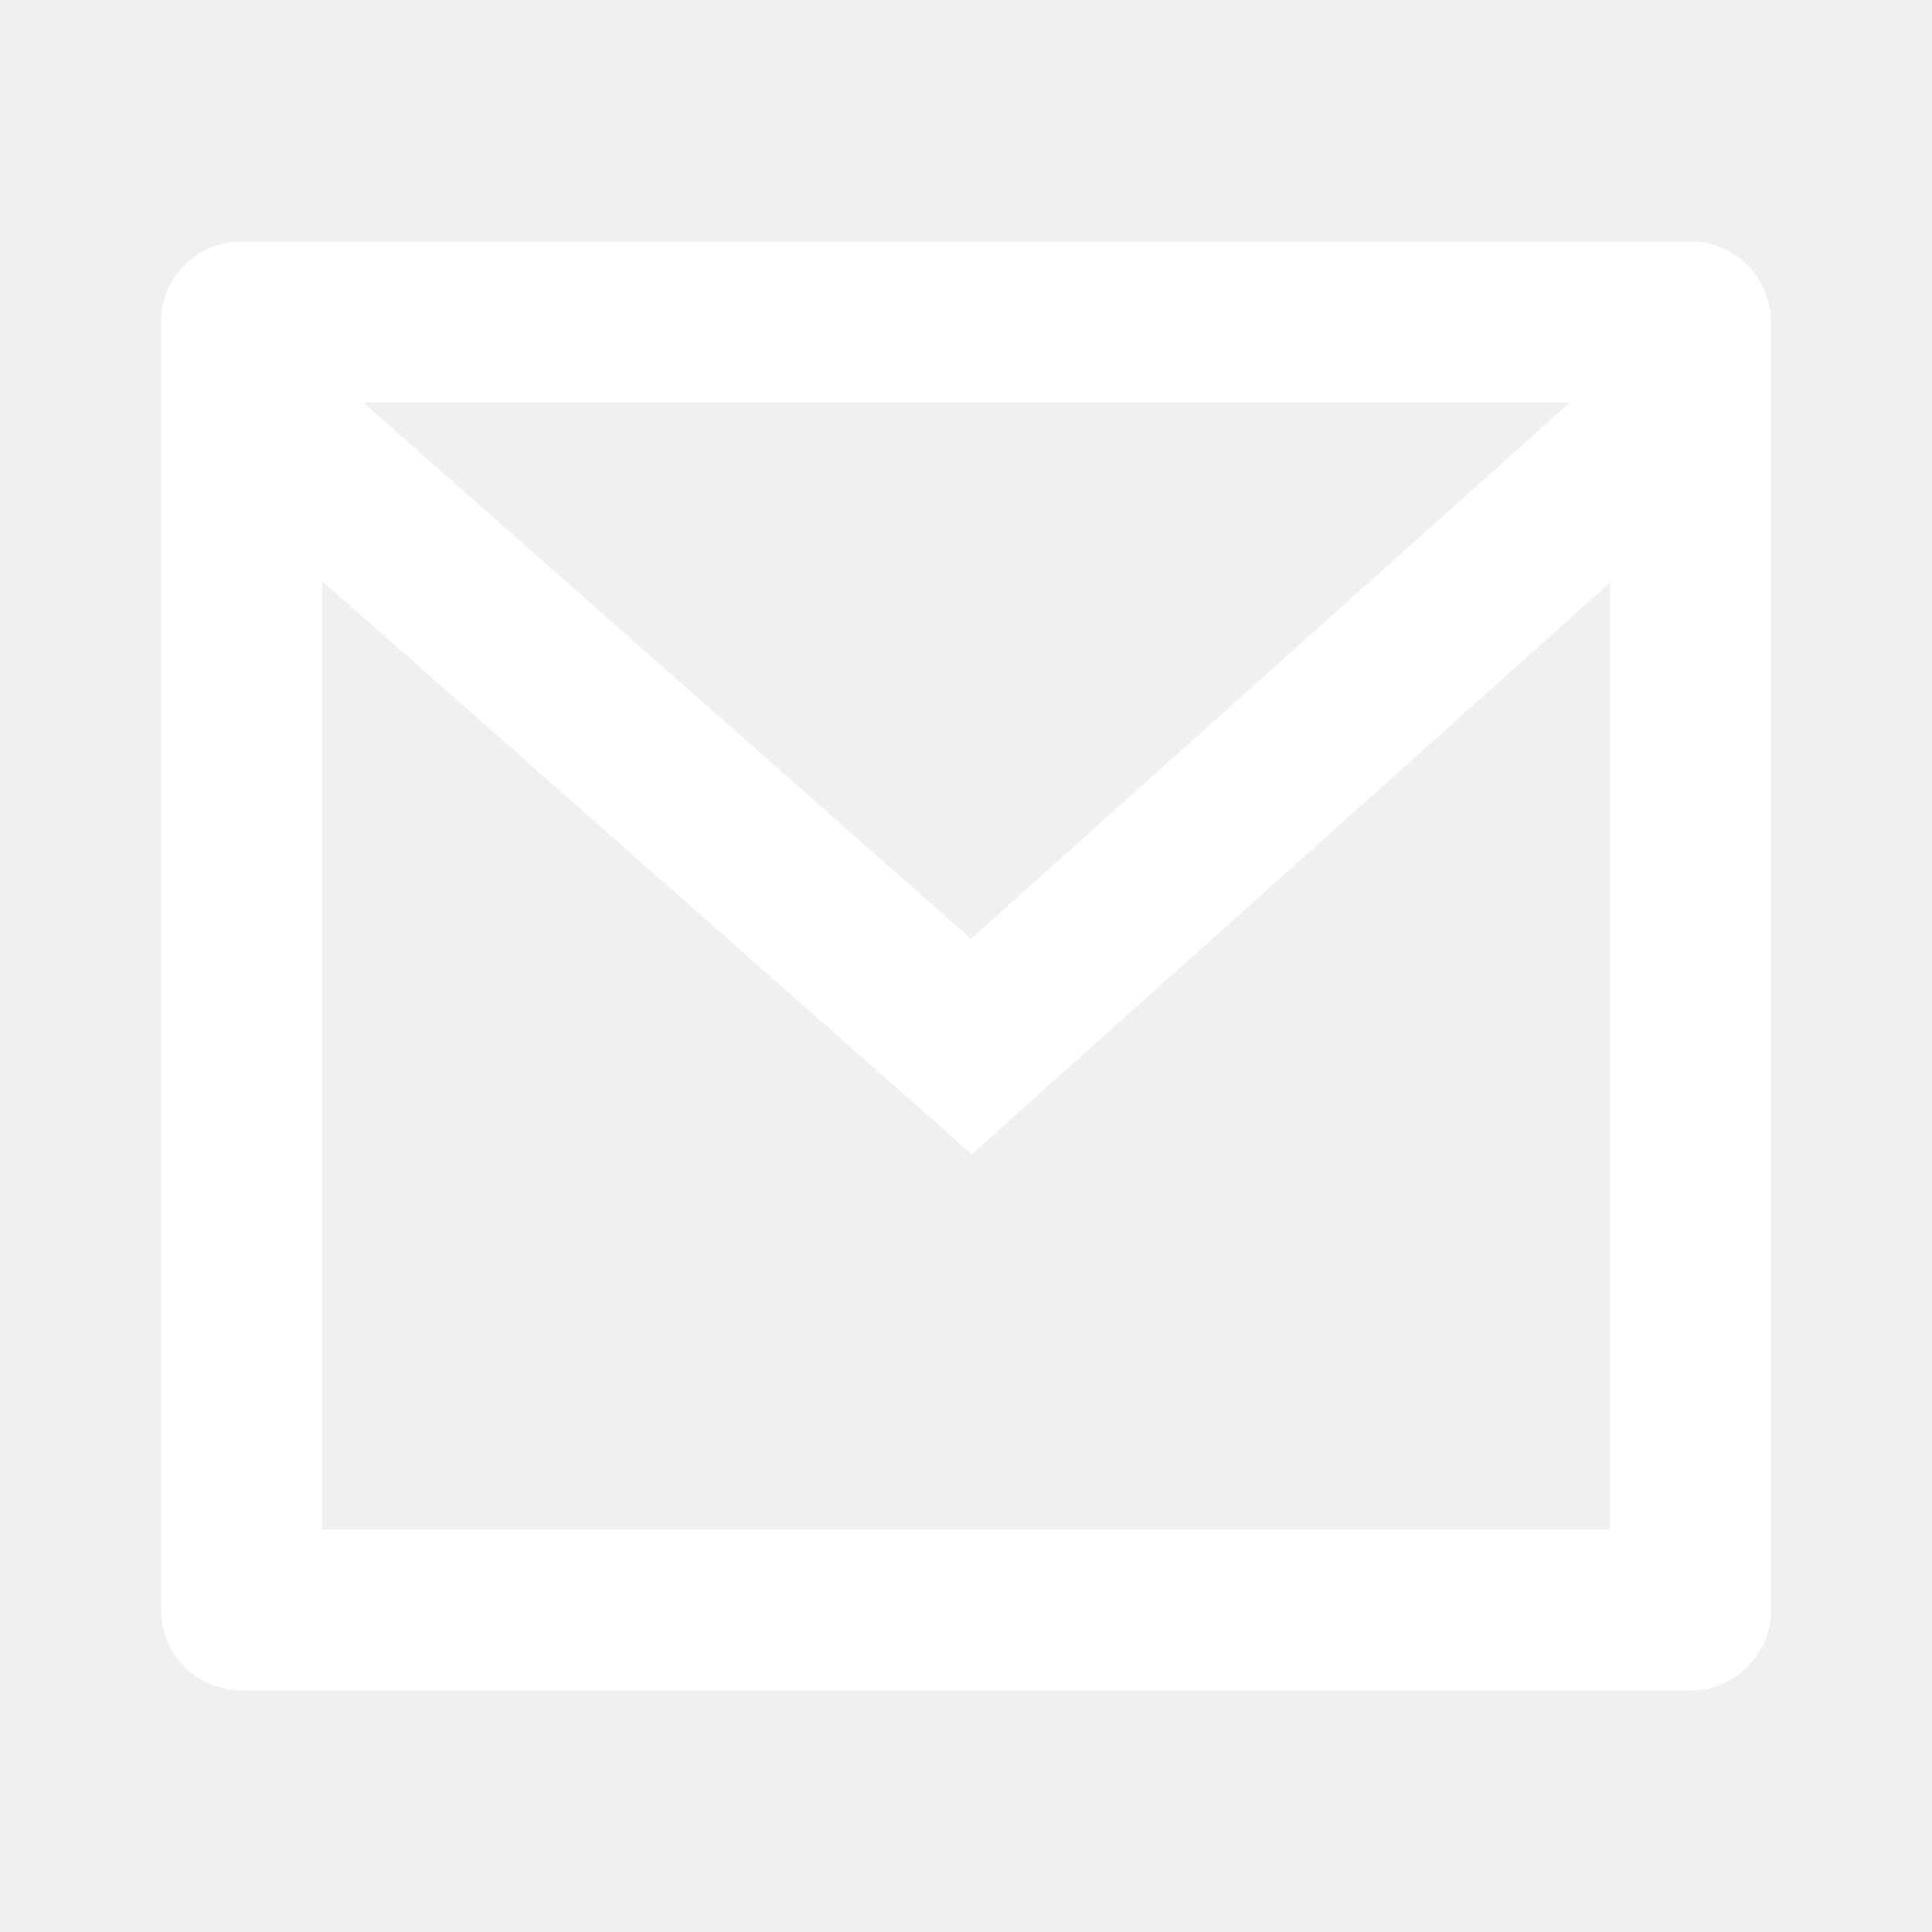
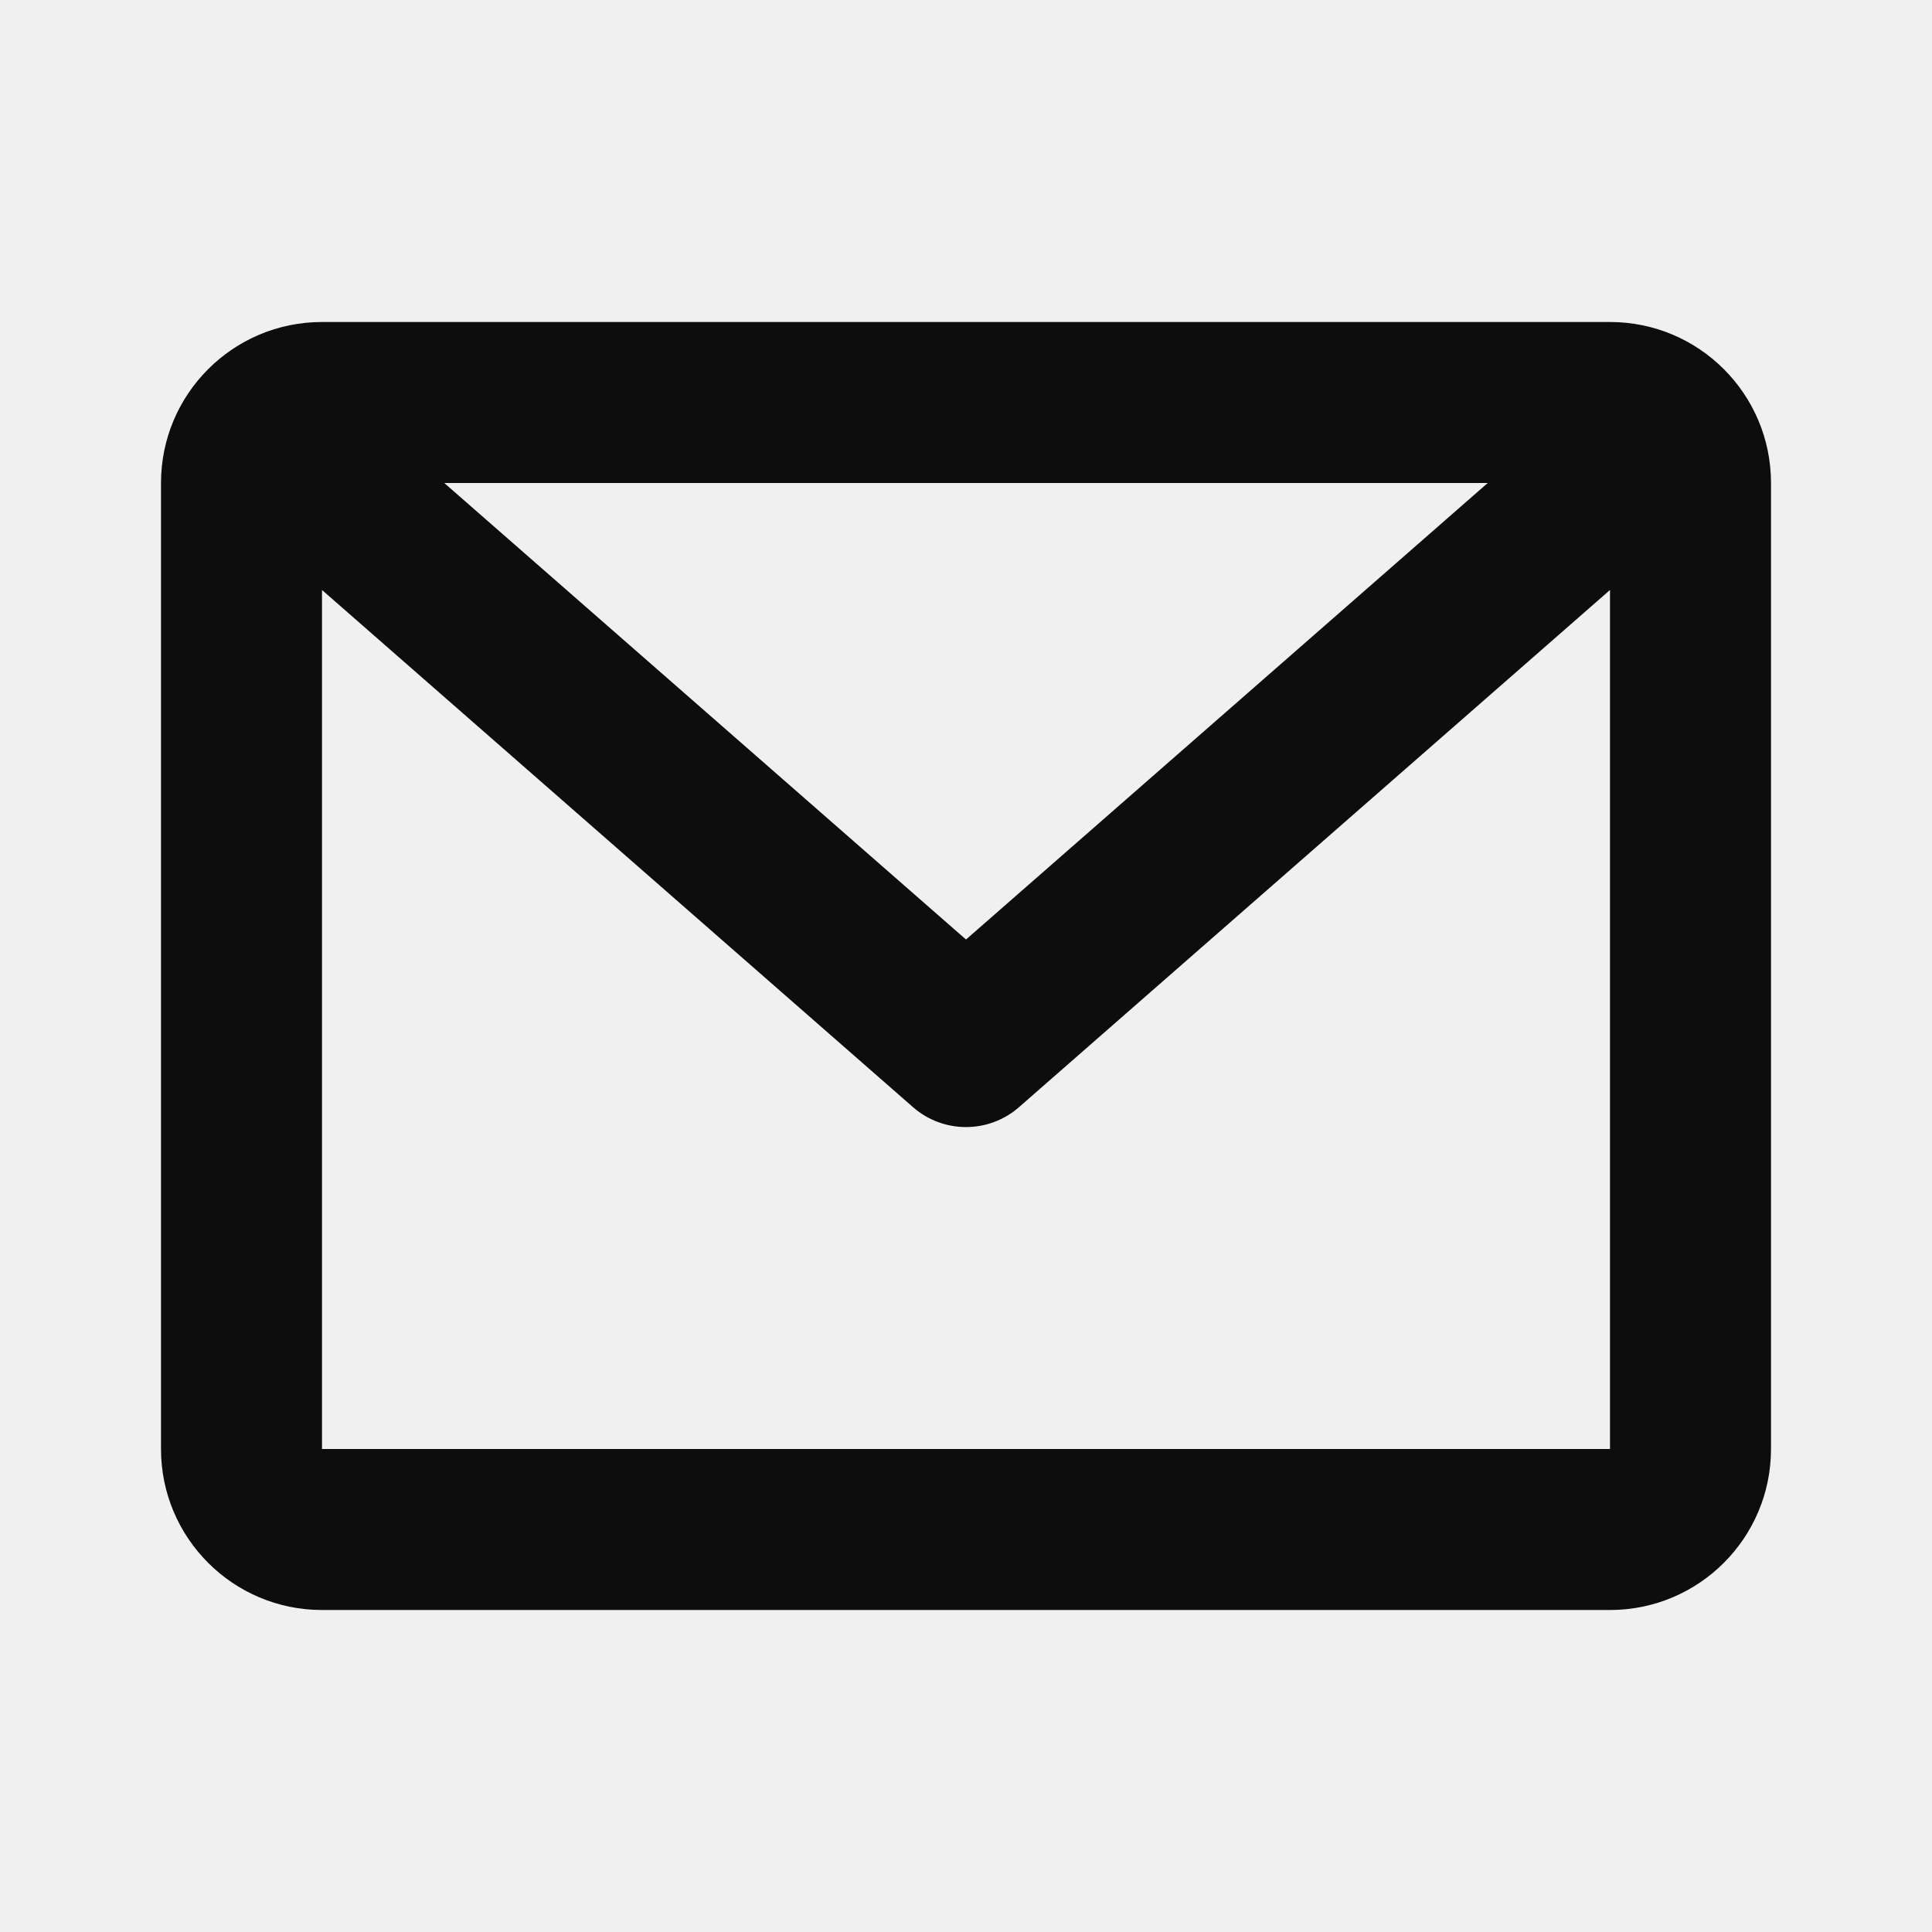
- <svg xmlns="http://www.w3.org/2000/svg" width="24" height="24" viewBox="0 0 24 24" fill="none">
-   <g clip-path="url(#clip0_6_1284)">
-     <path d="M3 3H21C21.265 3 21.52 3.105 21.707 3.293C21.895 3.48 22 3.735 22 4V20C22 20.265 21.895 20.52 21.707 20.707C21.52 20.895 21.265 21 21 21H3C2.735 21 2.48 20.895 2.293 20.707C2.105 20.52 2 20.265 2 20V4C2 3.735 2.105 3.48 2.293 3.293C2.48 3.105 2.735 3 3 3ZM20 7.238L12.072 14.338L4 7.216V19H20V7.238ZM4.511 5L12.061 11.662L19.502 5H4.511Z" fill="white" />
-   </g>
-   <defs>
-     <clipPath id="clip0_6_1284">
-       <rect width="24" height="24" fill="white" />
-     </clipPath>
-   </defs>
+ <svg xmlns="http://www.w3.org/2000/svg" width="24px" height="24px" viewBox="0 0 24 24" fill="none">
+   <path d="M2 6a2 2 0 0 1 2-2h16a2 2 0 0 1 2 2v12a2 2 0 0 1-2 2H4a2 2 0 0 1-2-2V6zm3.519 0L12 11.671 18.481 6H5.52zM20 7.329l-7.341 6.424a1 1 0 0 1-1.318 0L4 7.329V18h16V7.329z" fill="#0D0D0D" />
</svg>
